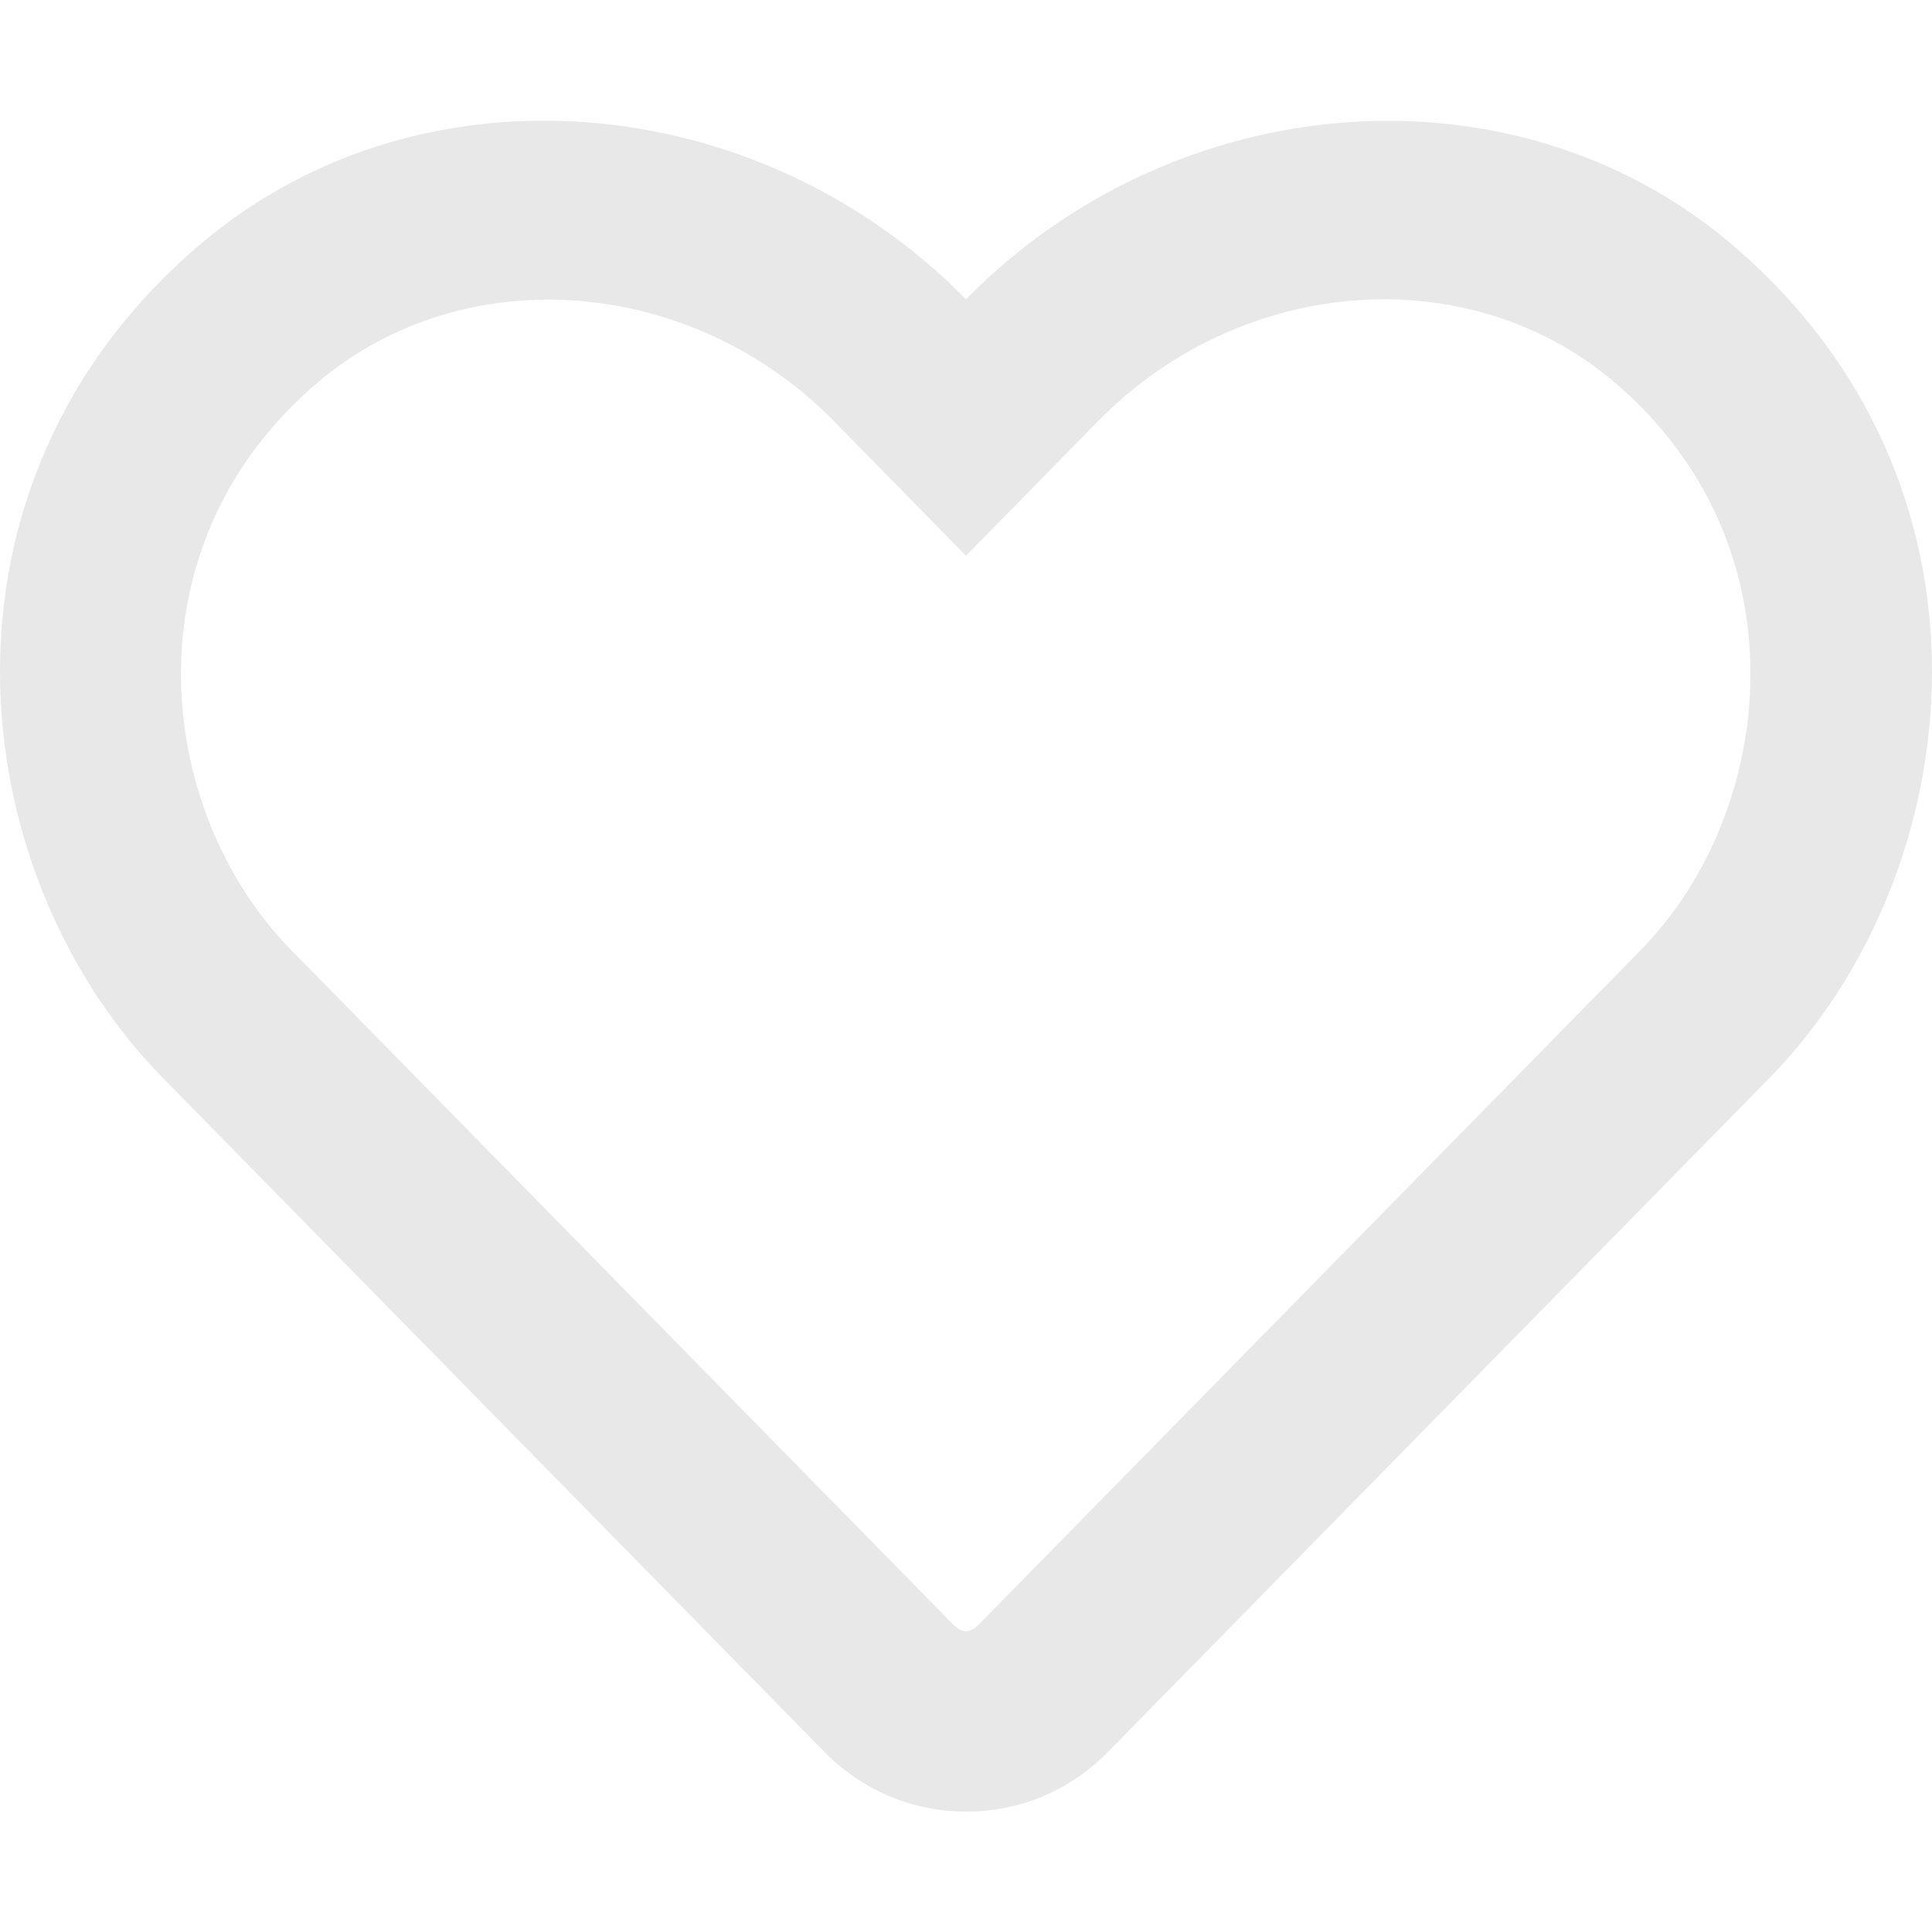
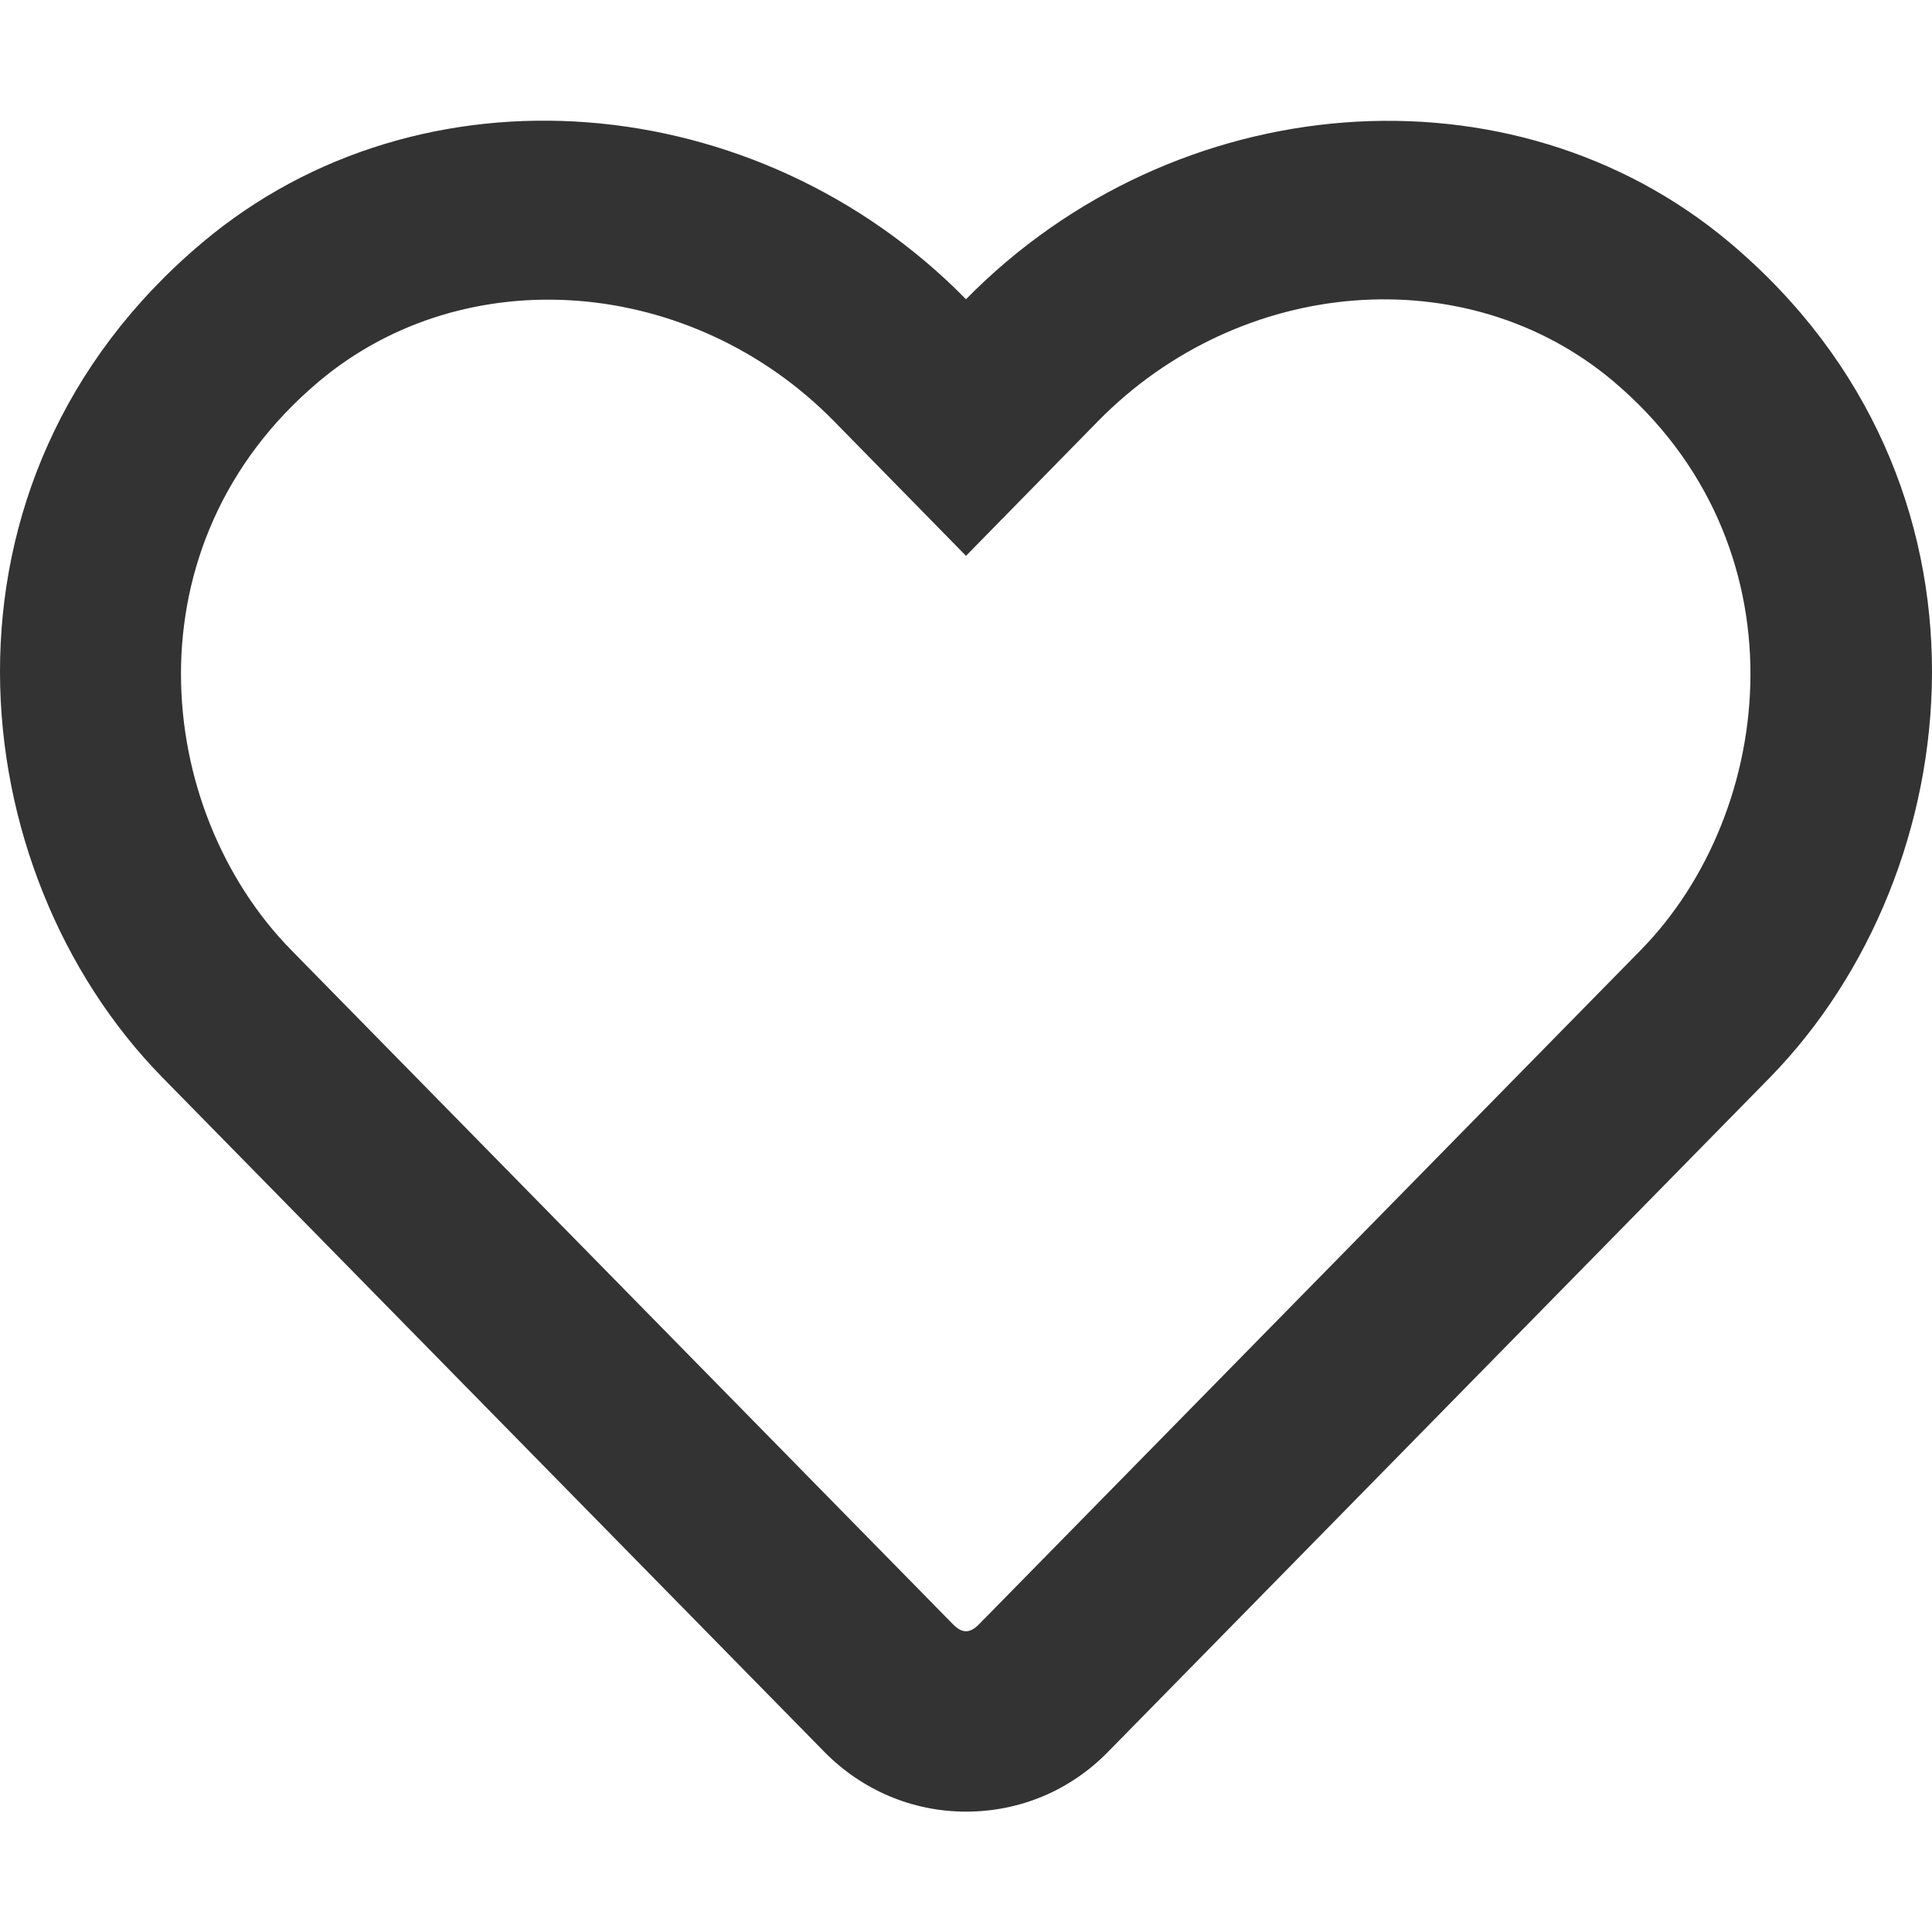
<svg xmlns="http://www.w3.org/2000/svg" aria-hidden="true" focusable="false" data-prefix="far" data-icon="heart" class="svg-inline--fa fa-heart fa-w-16" role="img" viewBox="0 0 512 512">
-   <path fill="#e8e8e8" d="M458.4 64.3C400.6 15.7 311.3 23 256 79.3 200.7 23 111.4 15.6 53.6 64.3-21.6 127.6-10.6 230.8 43 285.5l175.4 178.7c10 10.2 23.4 15.9 37.6 15.9 14.3 0 27.6-5.6 37.6-15.8L469 285.6c53.5-54.7 64.7-157.9-10.6-221.3zm-23.6 187.5L259.4 430.5c-2.4 2.4-4.4 2.4-6.8 0L77.2 251.8c-36.5-37.2-43.9-107.6 7.3-150.7 38.9-32.7 98.9-27.8 136.5 10.5l35 35.7 35-35.7c37.8-38.5 97.8-43.2 136.5-10.6 51.1 43.1 43.5 113.9 7.3 150.8z" />
+   <path fill="#333" d="M458.4 64.3C400.6 15.7 311.3 23 256 79.3 200.7 23 111.4 15.6 53.6 64.3-21.6 127.6-10.6 230.8 43 285.5l175.4 178.7c10 10.2 23.4 15.9 37.6 15.9 14.3 0 27.6-5.6 37.6-15.8L469 285.6c53.5-54.7 64.7-157.9-10.6-221.3zm-23.6 187.5L259.4 430.5c-2.4 2.4-4.4 2.4-6.8 0L77.2 251.8c-36.5-37.2-43.9-107.6 7.3-150.7 38.9-32.7 98.9-27.8 136.5 10.5l35 35.7 35-35.7c37.8-38.5 97.8-43.2 136.5-10.6 51.1 43.1 43.5 113.9 7.3 150.8z" />
</svg>
